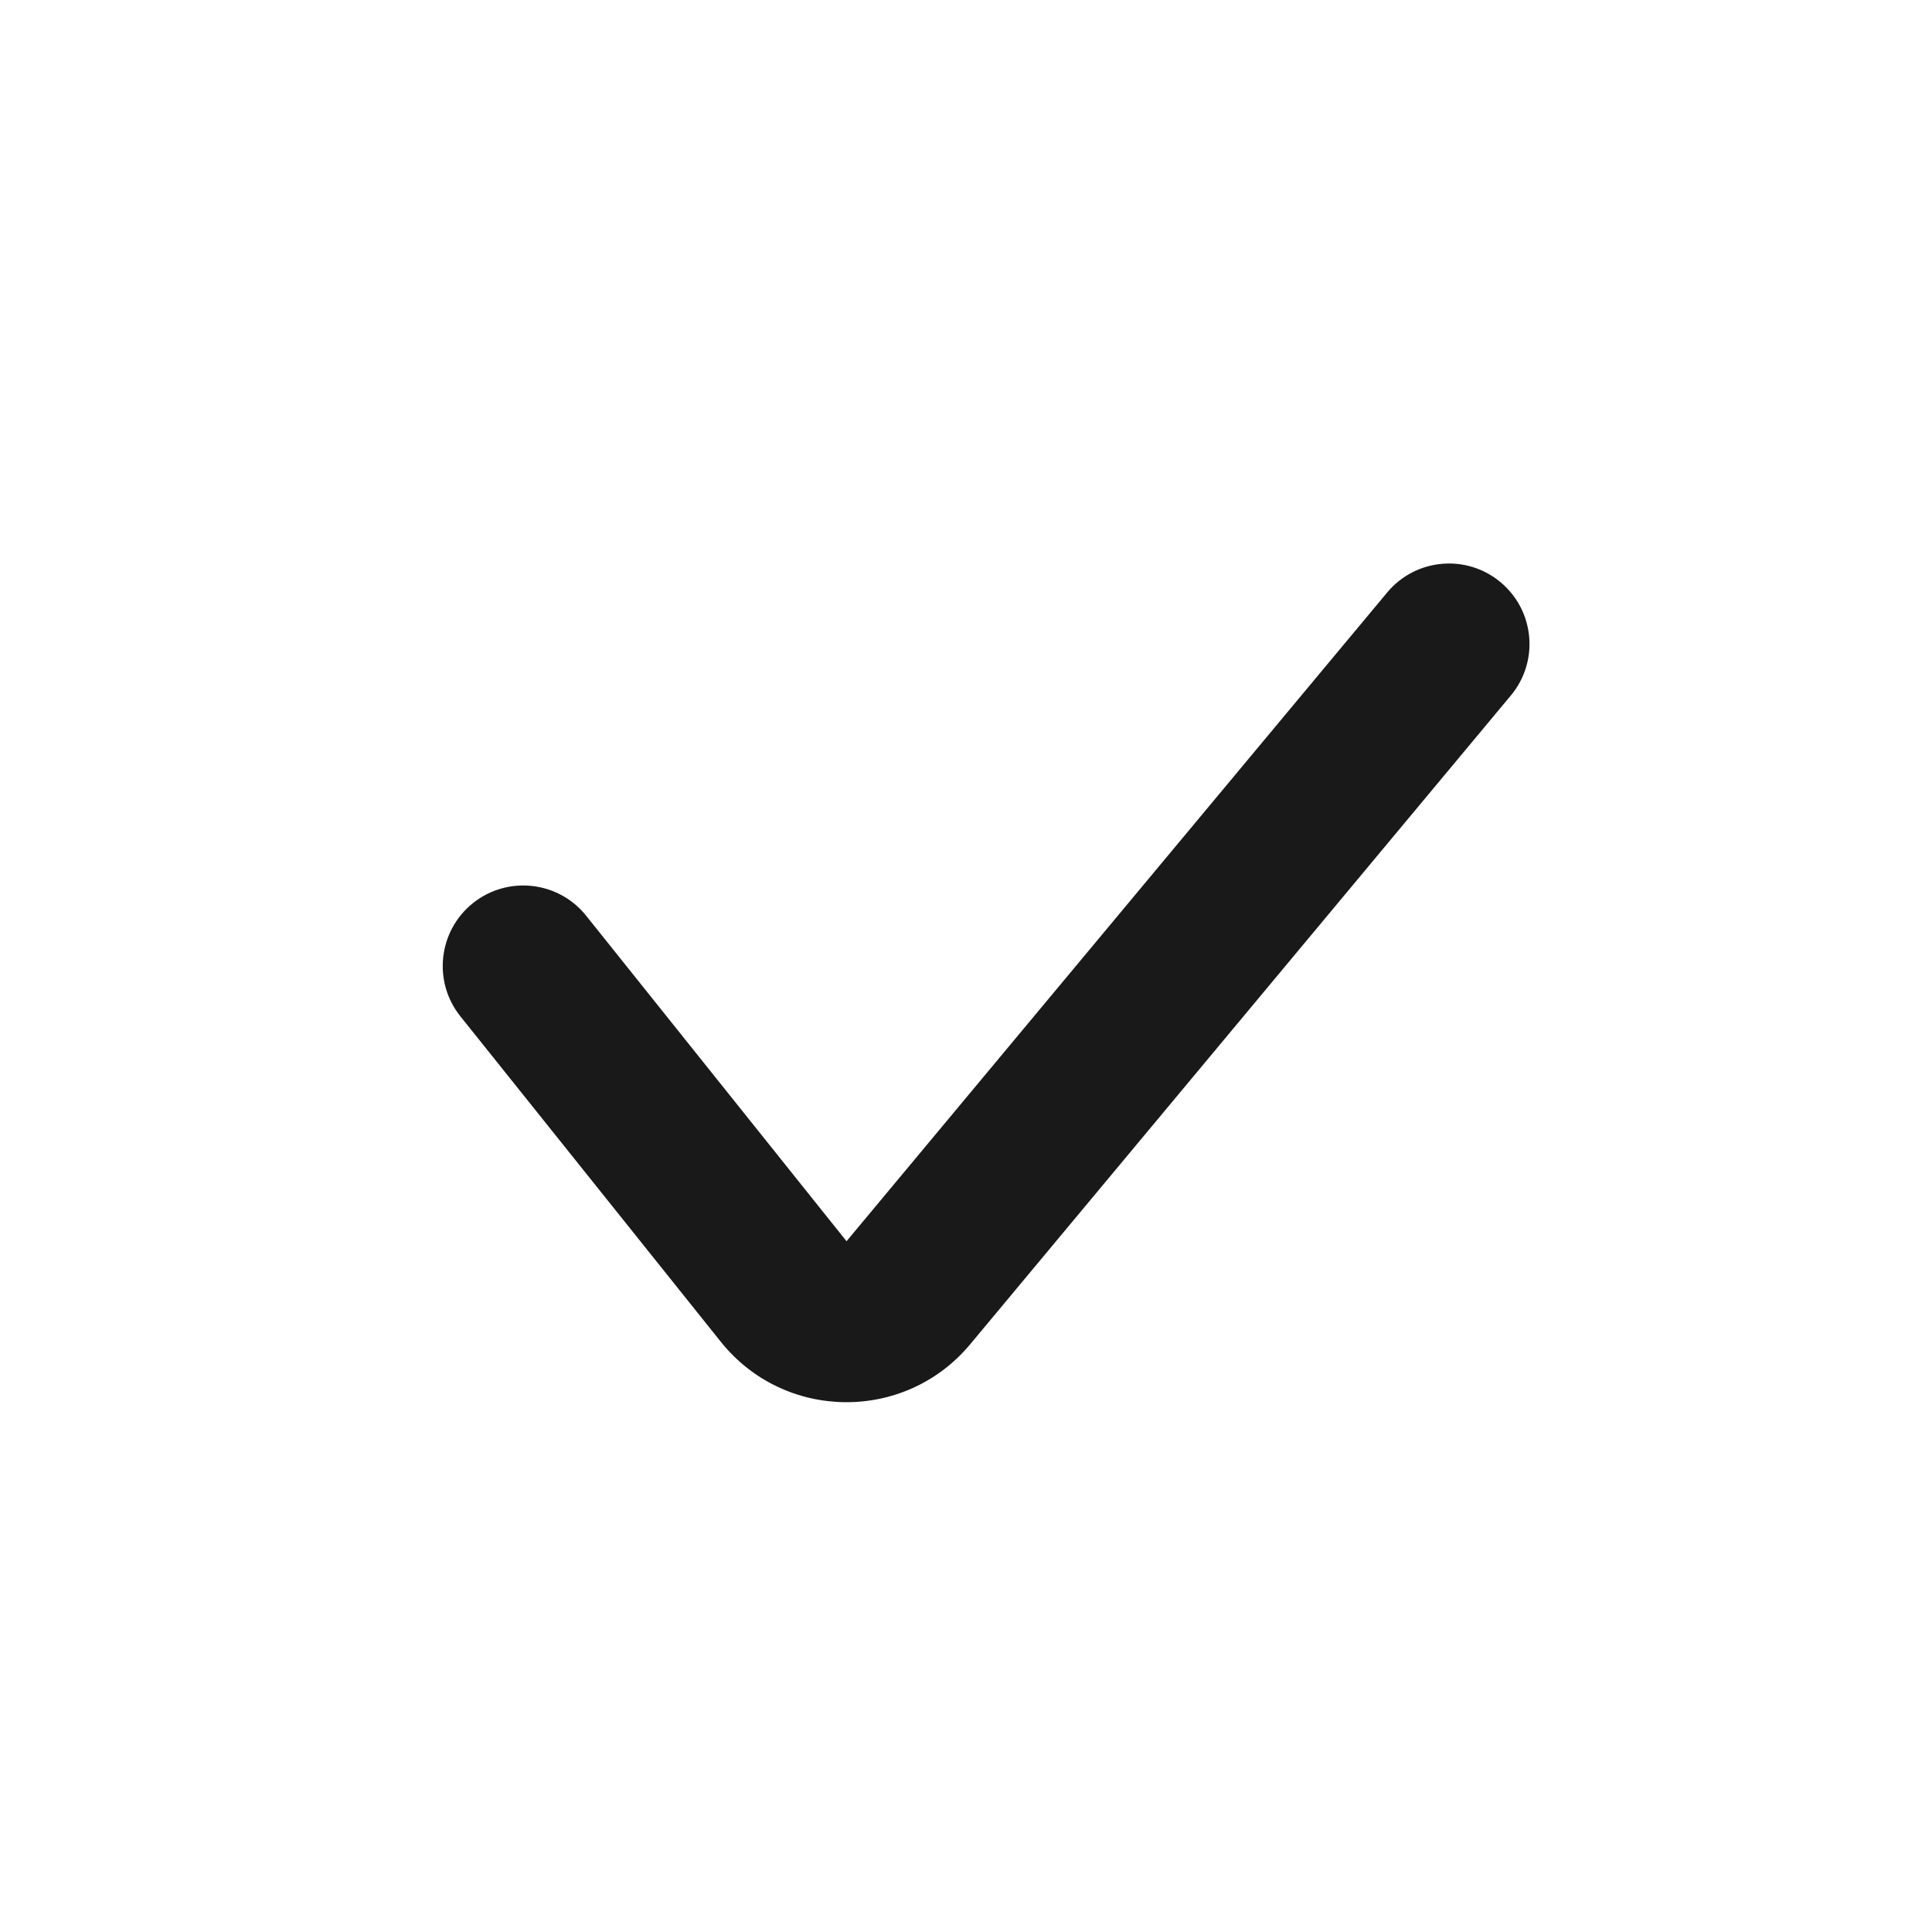
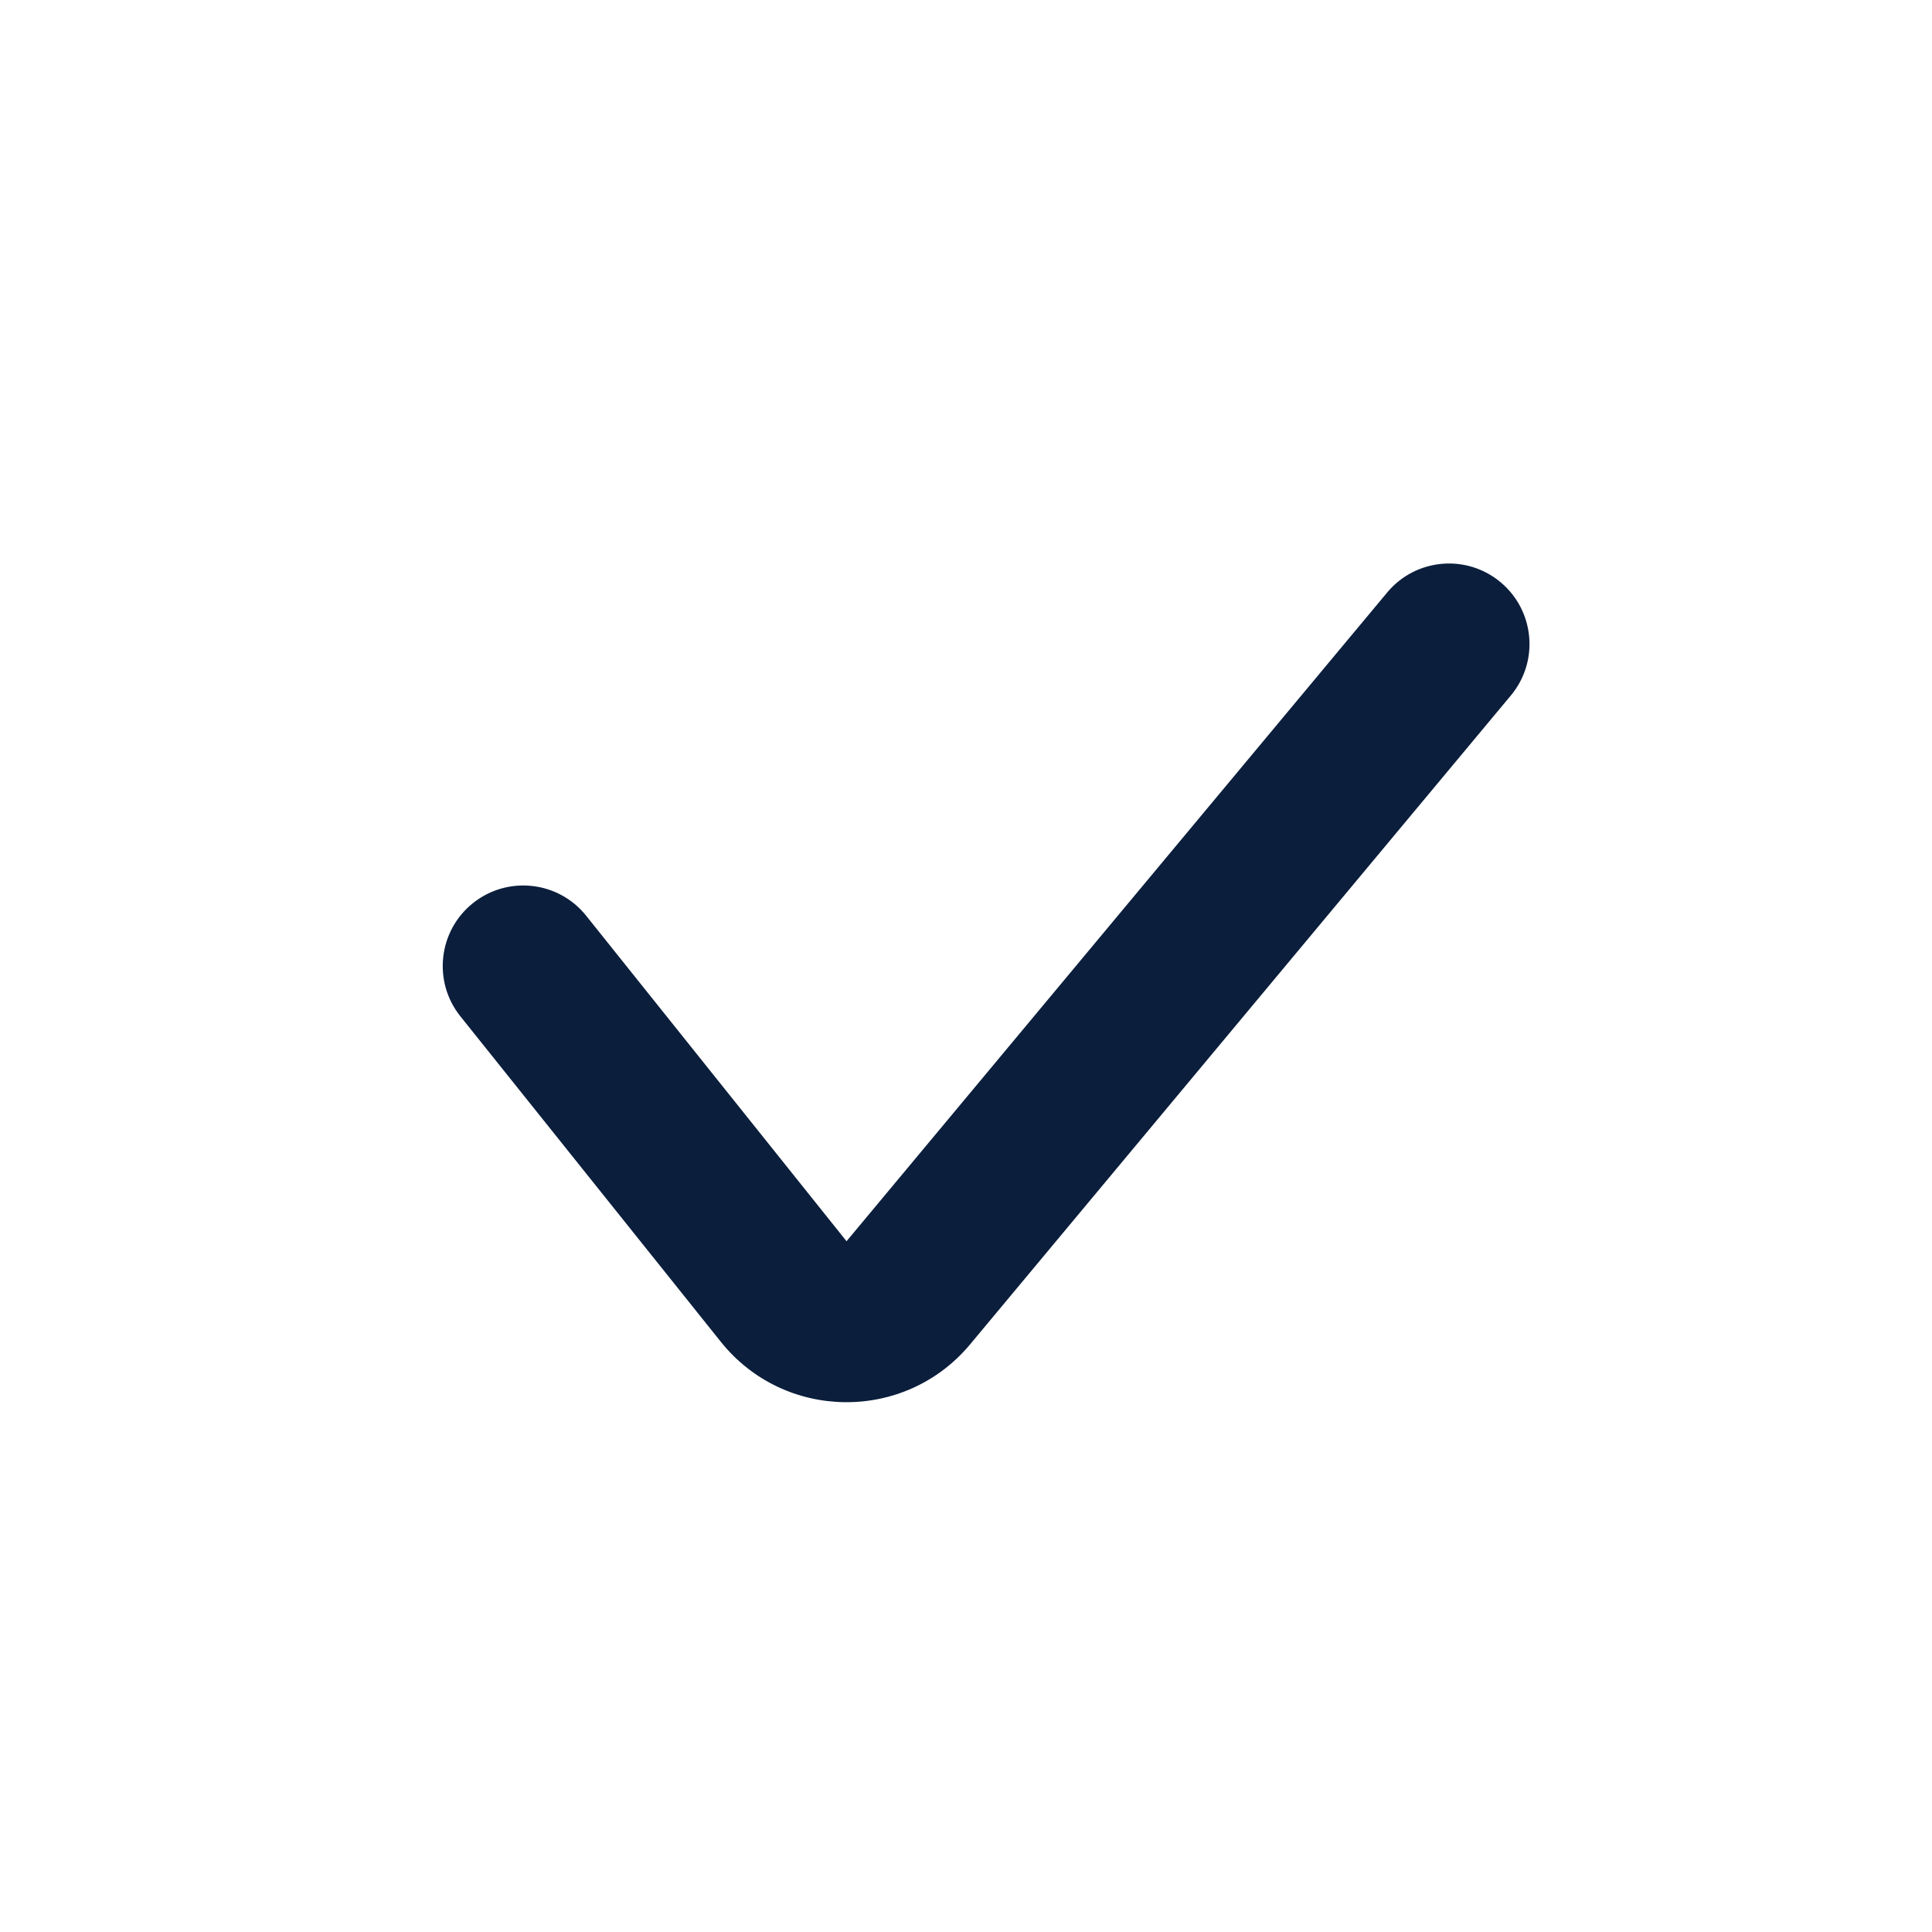
<svg xmlns="http://www.w3.org/2000/svg" width="24px" height="24px" viewBox="0 0 24 24" version="1.1">
  <g id="gou" stroke="none" stroke-width="1" fill="none" fill-rule="evenodd">
-     <path d="M18.64,7.232 C19.064,7.585 19.122,8.216 18.768,8.64 L12.052,16.699 C11.242,17.671 9.745,17.656 8.954,16.668 L5.719,12.625 C5.374,12.194 5.444,11.564 5.875,11.219 C6.307,10.874 6.936,10.944 7.281,11.375 L10.516,15.419 L17.232,7.36 C17.585,6.936 18.216,6.878 18.64,7.232 Z" id="路径" fill="#191919" />
+     <path d="M18.64,7.232 C19.064,7.585 19.122,8.216 18.768,8.64 L12.052,16.699 C11.242,17.671 9.745,17.656 8.954,16.668 L5.719,12.625 C5.374,12.194 5.444,11.564 5.875,11.219 C6.307,10.874 6.936,10.944 7.281,11.375 L10.516,15.419 L17.232,7.36 C17.585,6.936 18.216,6.878 18.64,7.232 Z" id="路径" fill="#0b1e3c" />
  </g>
</svg>
